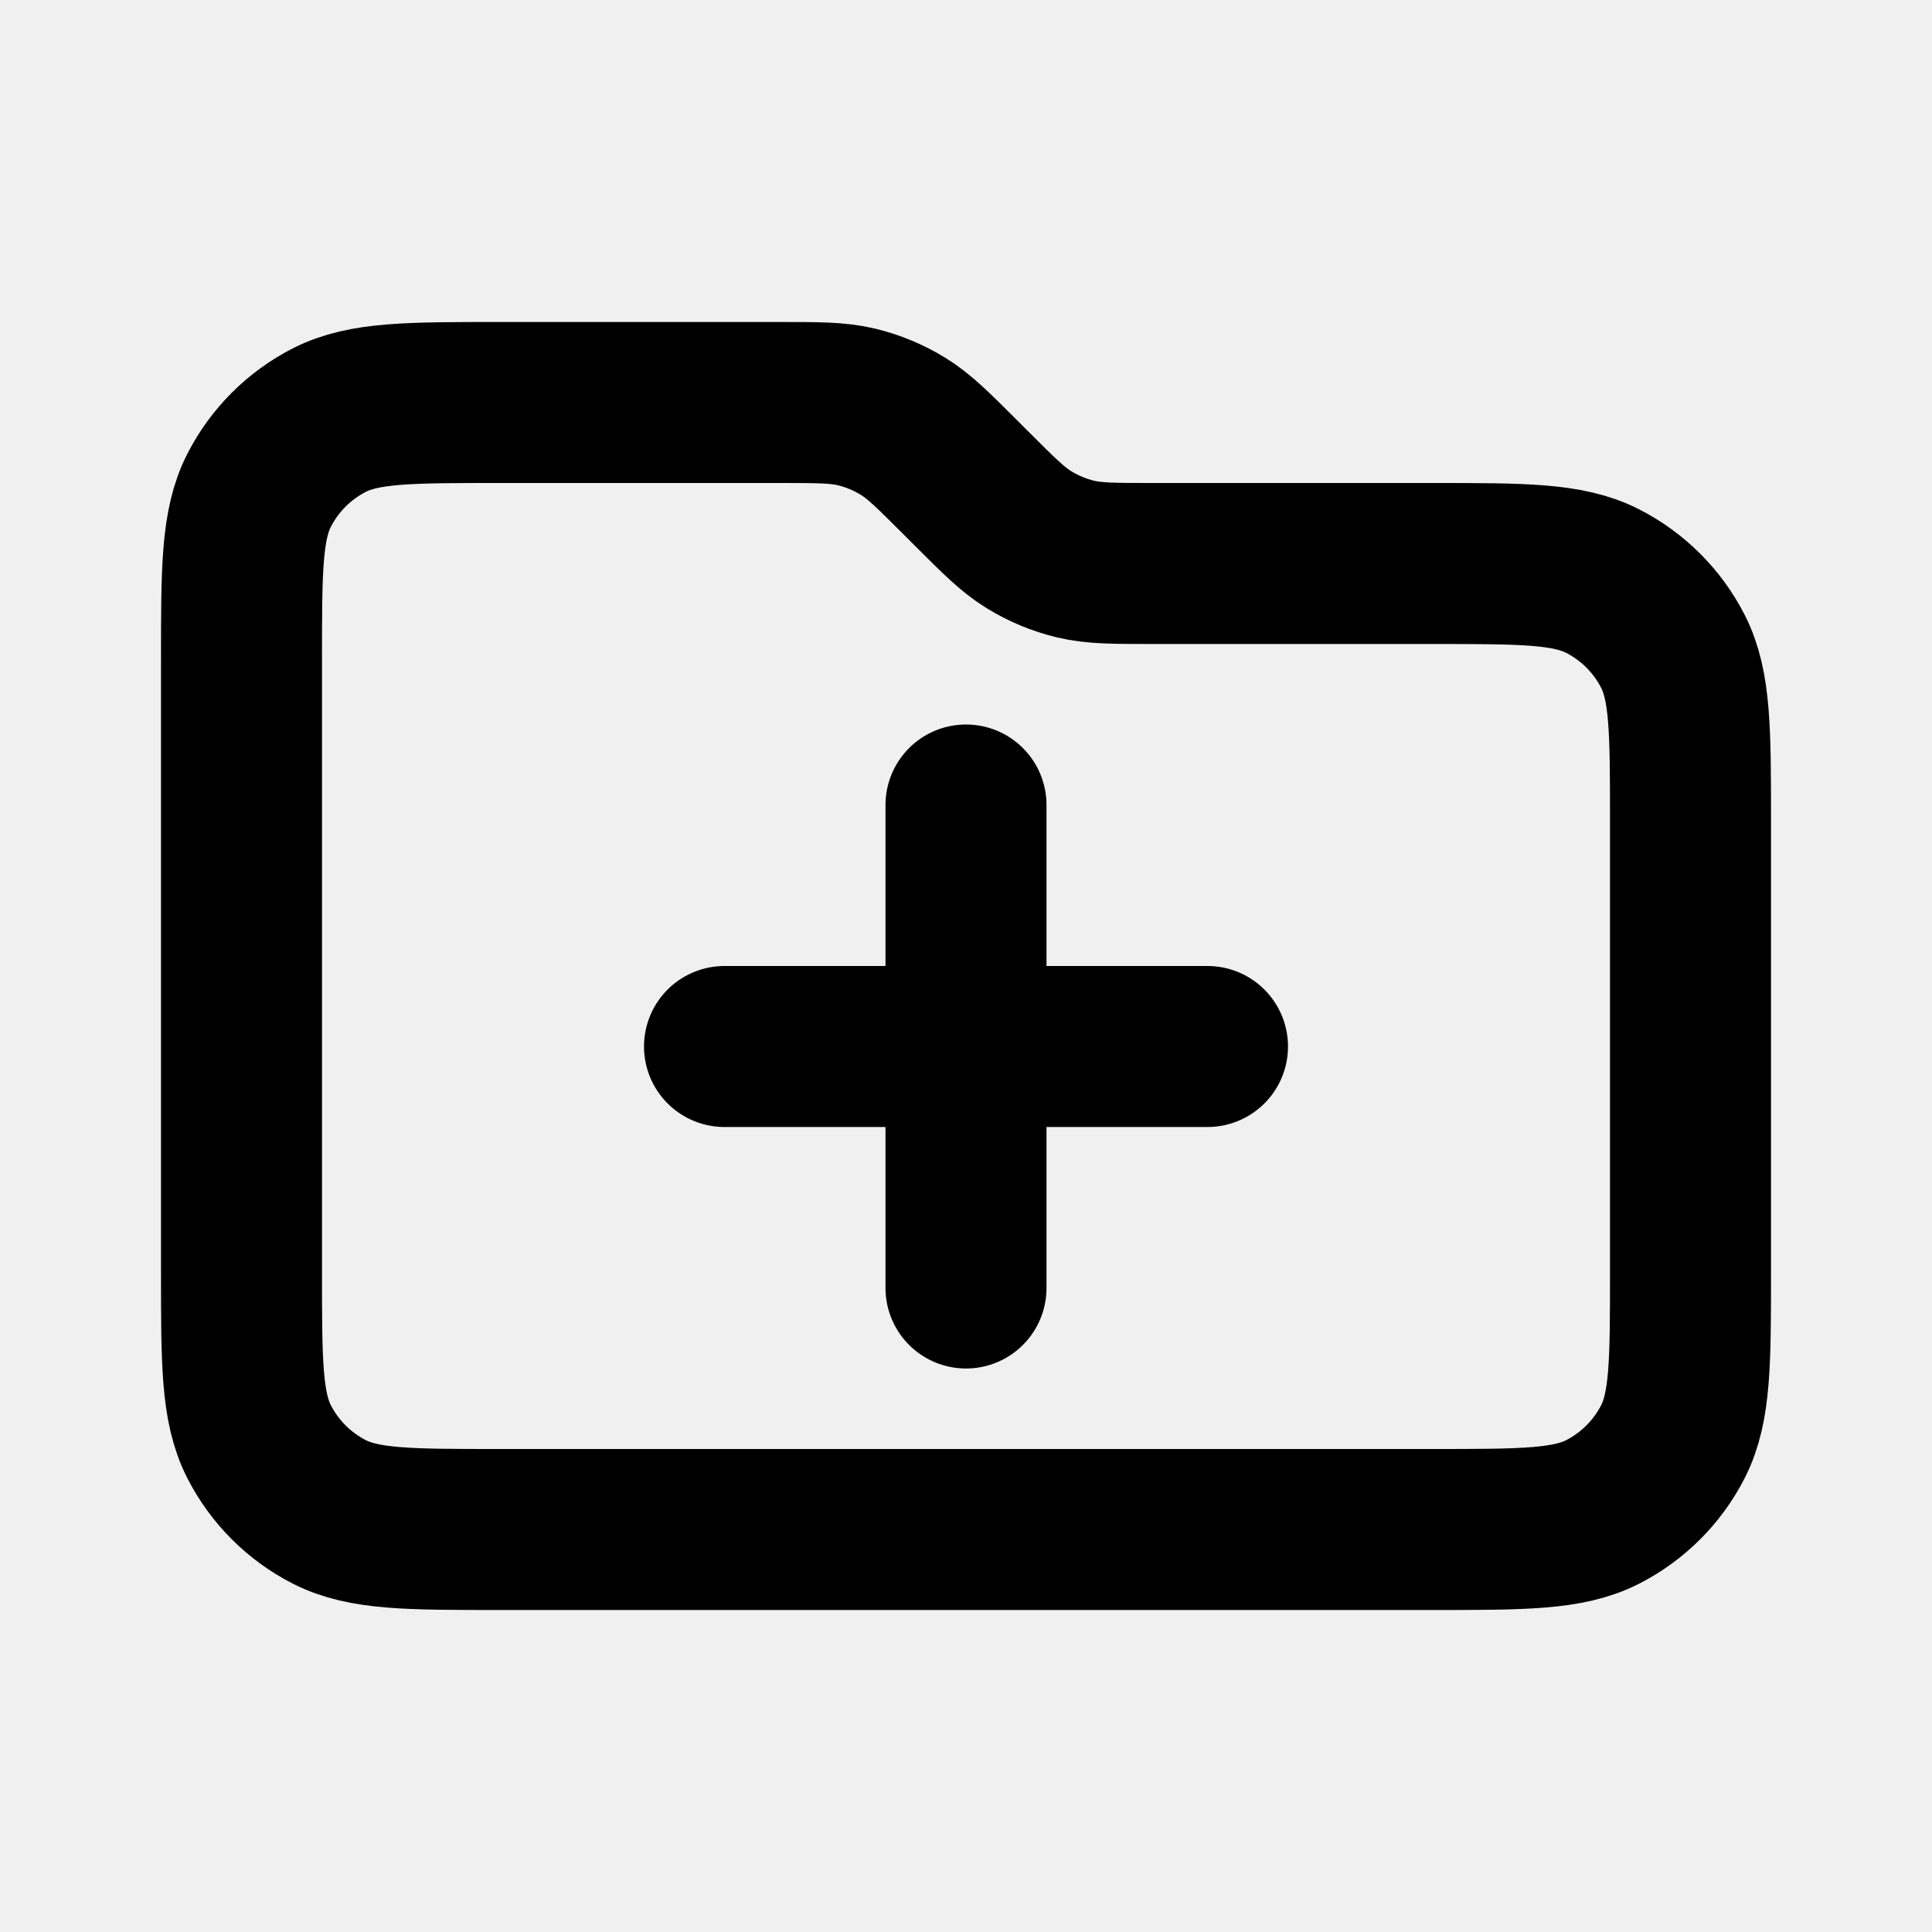
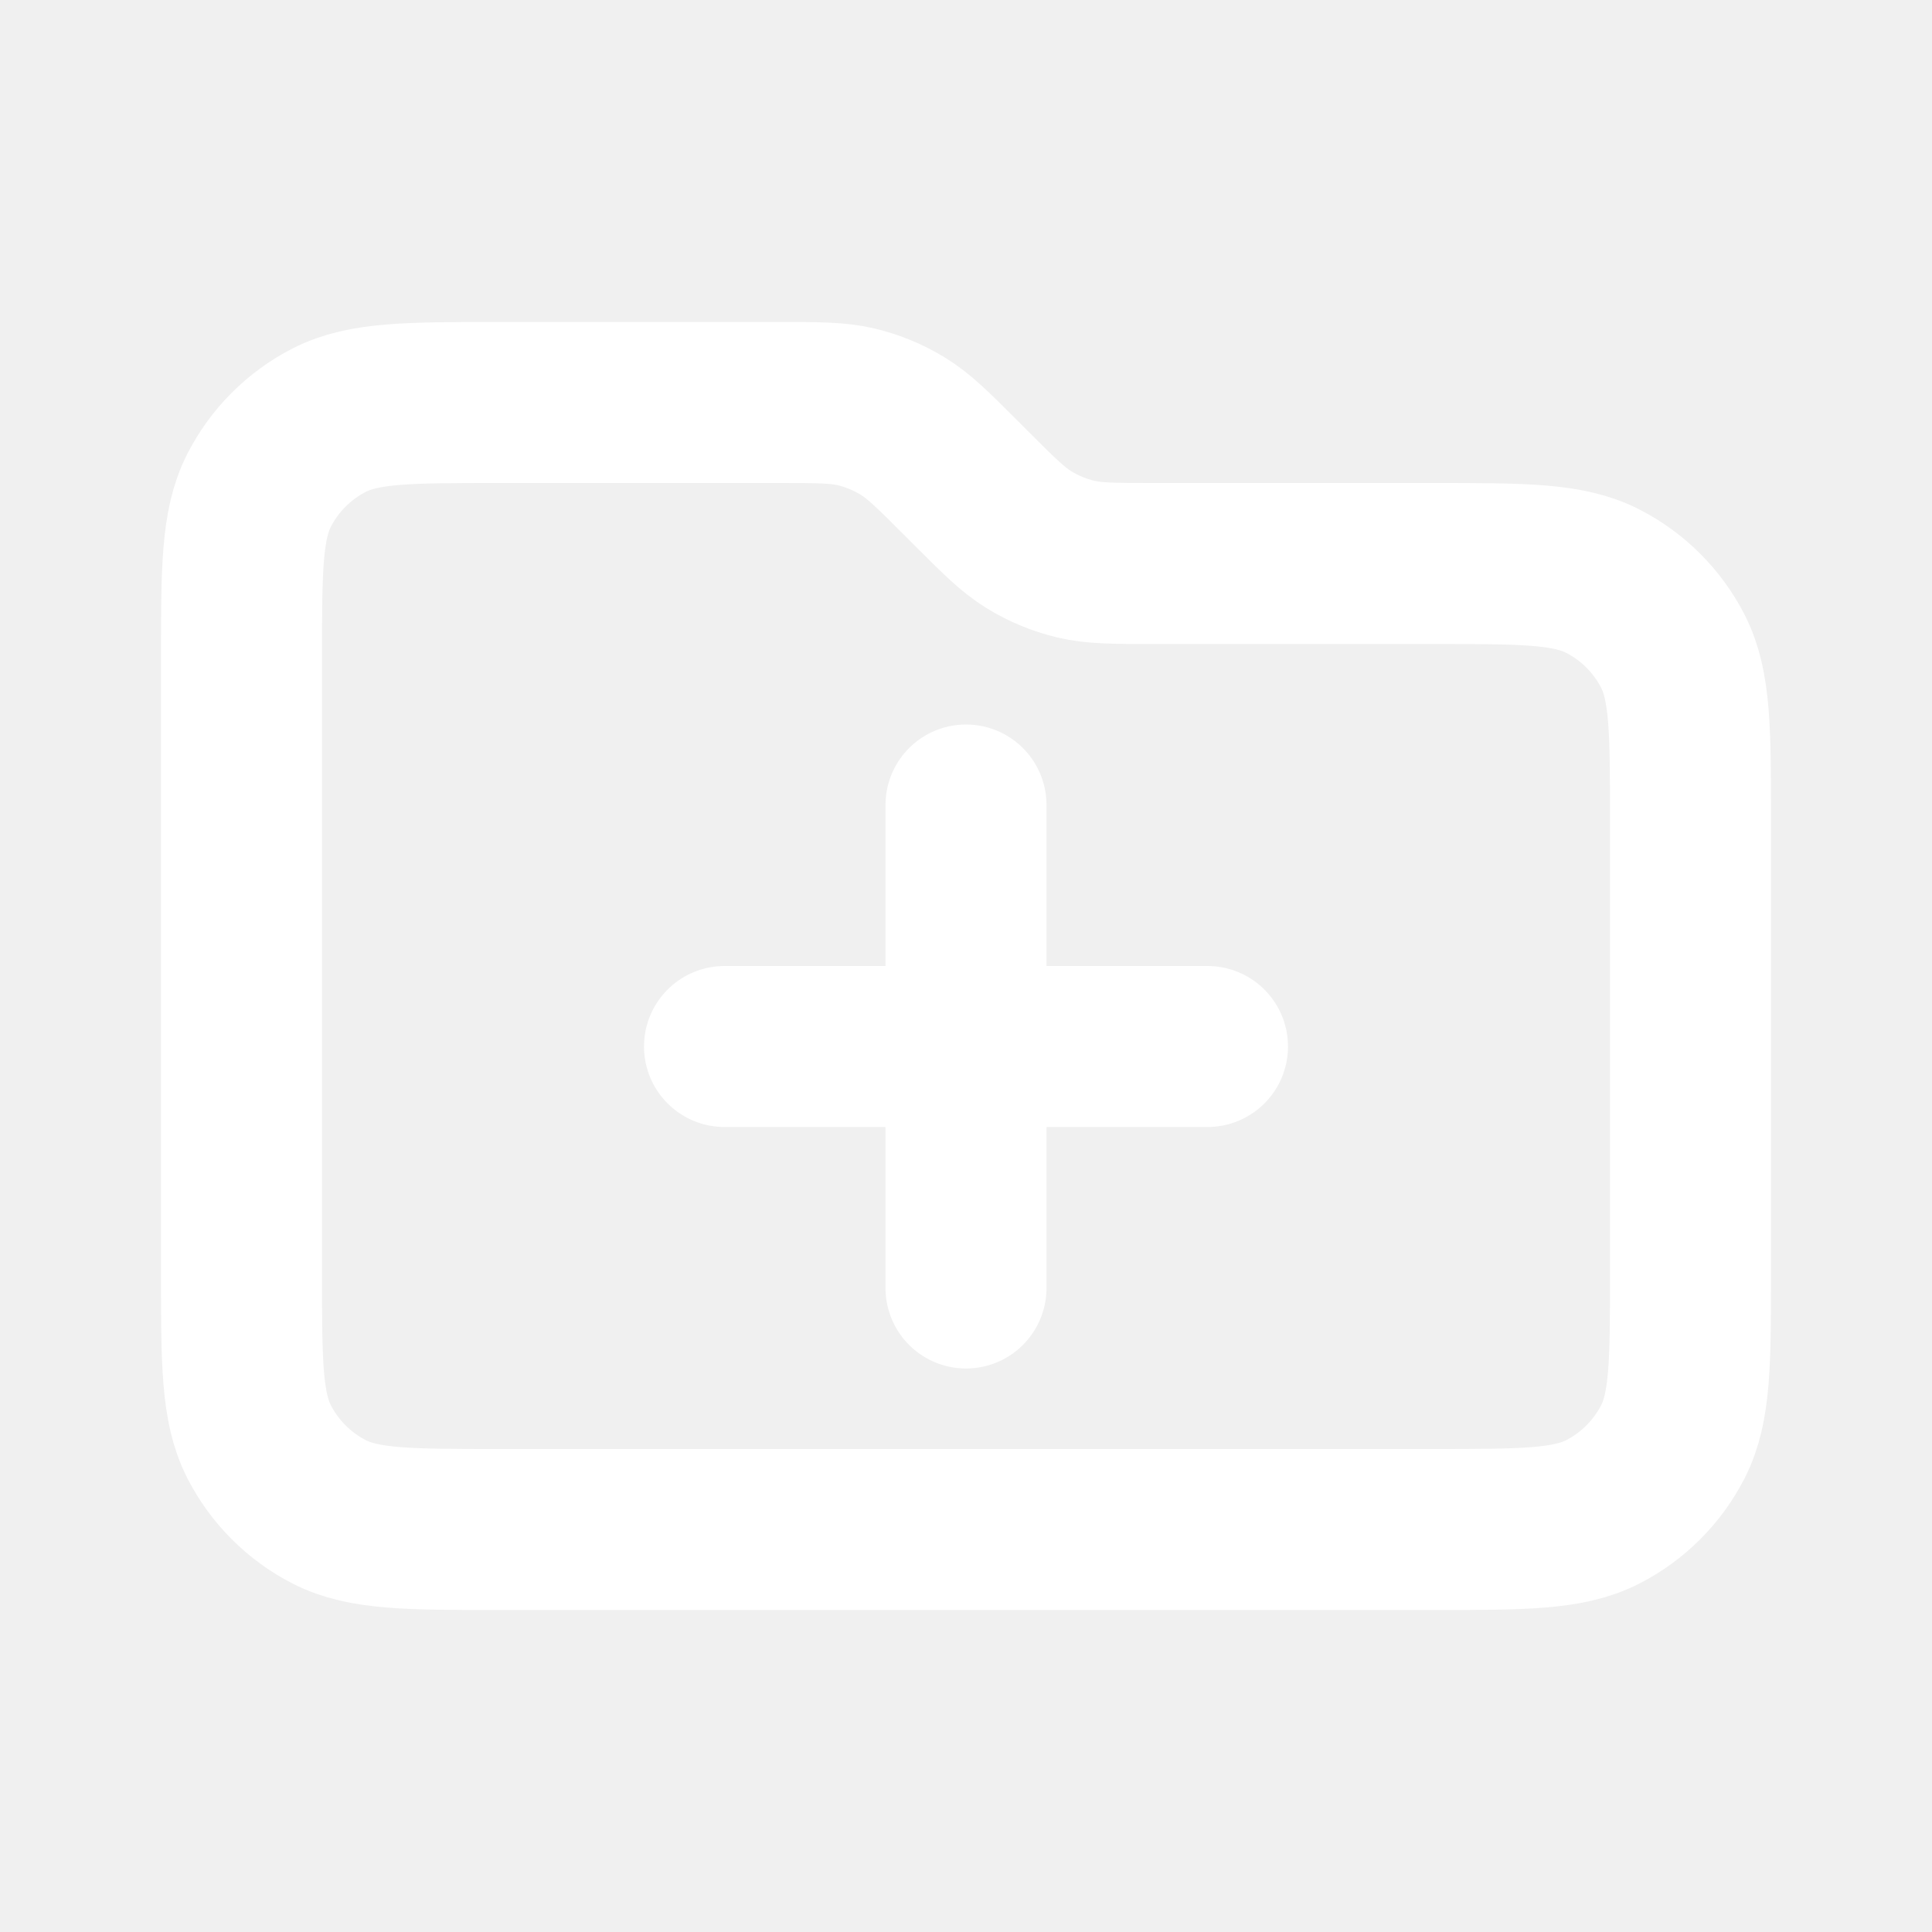
<svg xmlns="http://www.w3.org/2000/svg" width="800px" height="800px" viewBox="0 0 24 24" fill="none">
-   <path d="M9 13H15M12 10V16M12.063 6.063L11.937 5.937C11.591 5.591 11.418 5.418 11.217 5.295C11.038 5.185 10.842 5.104 10.639 5.055C10.408 5 10.164 5 9.675 5H6.2C5.08 5 4.52 5 4.092 5.218C3.716 5.41 3.41 5.716 3.218 6.092C3 6.52 3 7.08 3 8.2V15.8C3 16.92 3 17.48 3.218 17.908C3.41 18.284 3.716 18.59 4.092 18.782C4.52 19 5.08 19 6.2 19H17.8C18.92 19 19.48 19 19.908 18.782C20.284 18.59 20.59 18.284 20.782 17.908C21 17.48 21 16.92 21 15.8V10.2C21 9.08 21 8.52 20.782 8.092C20.59 7.716 20.284 7.41 19.908 7.218C19.48 7 18.92 7 17.8 7H14.325C13.836 7 13.592 7 13.361 6.945C13.158 6.896 12.962 6.815 12.783 6.705C12.582 6.582 12.409 6.409 12.063 6.063Z" stroke="#000000" stroke-width="2" stroke-linecap="round" stroke-linejoin="round" />
+   <g id="SVGRepo_bgCarrier" stroke-width="0" />
+   <g id="SVGRepo_tracerCarrier" stroke-linecap="round" stroke-linejoin="round" />
+   <g id="SVGRepo_iconCarrier">
+     <path d="M9 13H15M12 10V16M12.063 6.063L11.937 5.937C11.591 5.591 11.418 5.418 11.217 5.295C11.038 5.185 10.842 5.104 10.639 5.055C10.408 5 10.164 5 9.675 5H6.2C5.08 5 4.52 5 4.092 5.218C3.716 5.41 3.41 5.716 3.218 6.092C3 6.52 3 7.08 3 8.2V15.8C3 16.92 3 17.48 3.218 17.908C3.41 18.284 3.716 18.59 4.092 18.782C4.52 19 5.08 19 6.2 19H17.8C18.92 19 19.48 19 19.908 18.782C20.284 18.59 20.59 18.284 20.782 17.908C21 17.48 21 16.92 21 15.8V10.2C21 9.08 21 8.52 20.782 8.092C20.59 7.716 20.284 7.41 19.908 7.218C19.48 7 18.92 7 17.8 7H14.325C13.836 7 13.592 7 13.361 6.945C13.158 6.896 12.962 6.815 12.783 6.705C12.582 6.582 12.409 6.409 12.063 6.063Z" stroke="#ffffff" stroke-width="2" stroke-linecap="round" stroke-linejoin="round" />
+   </g>
</svg>
